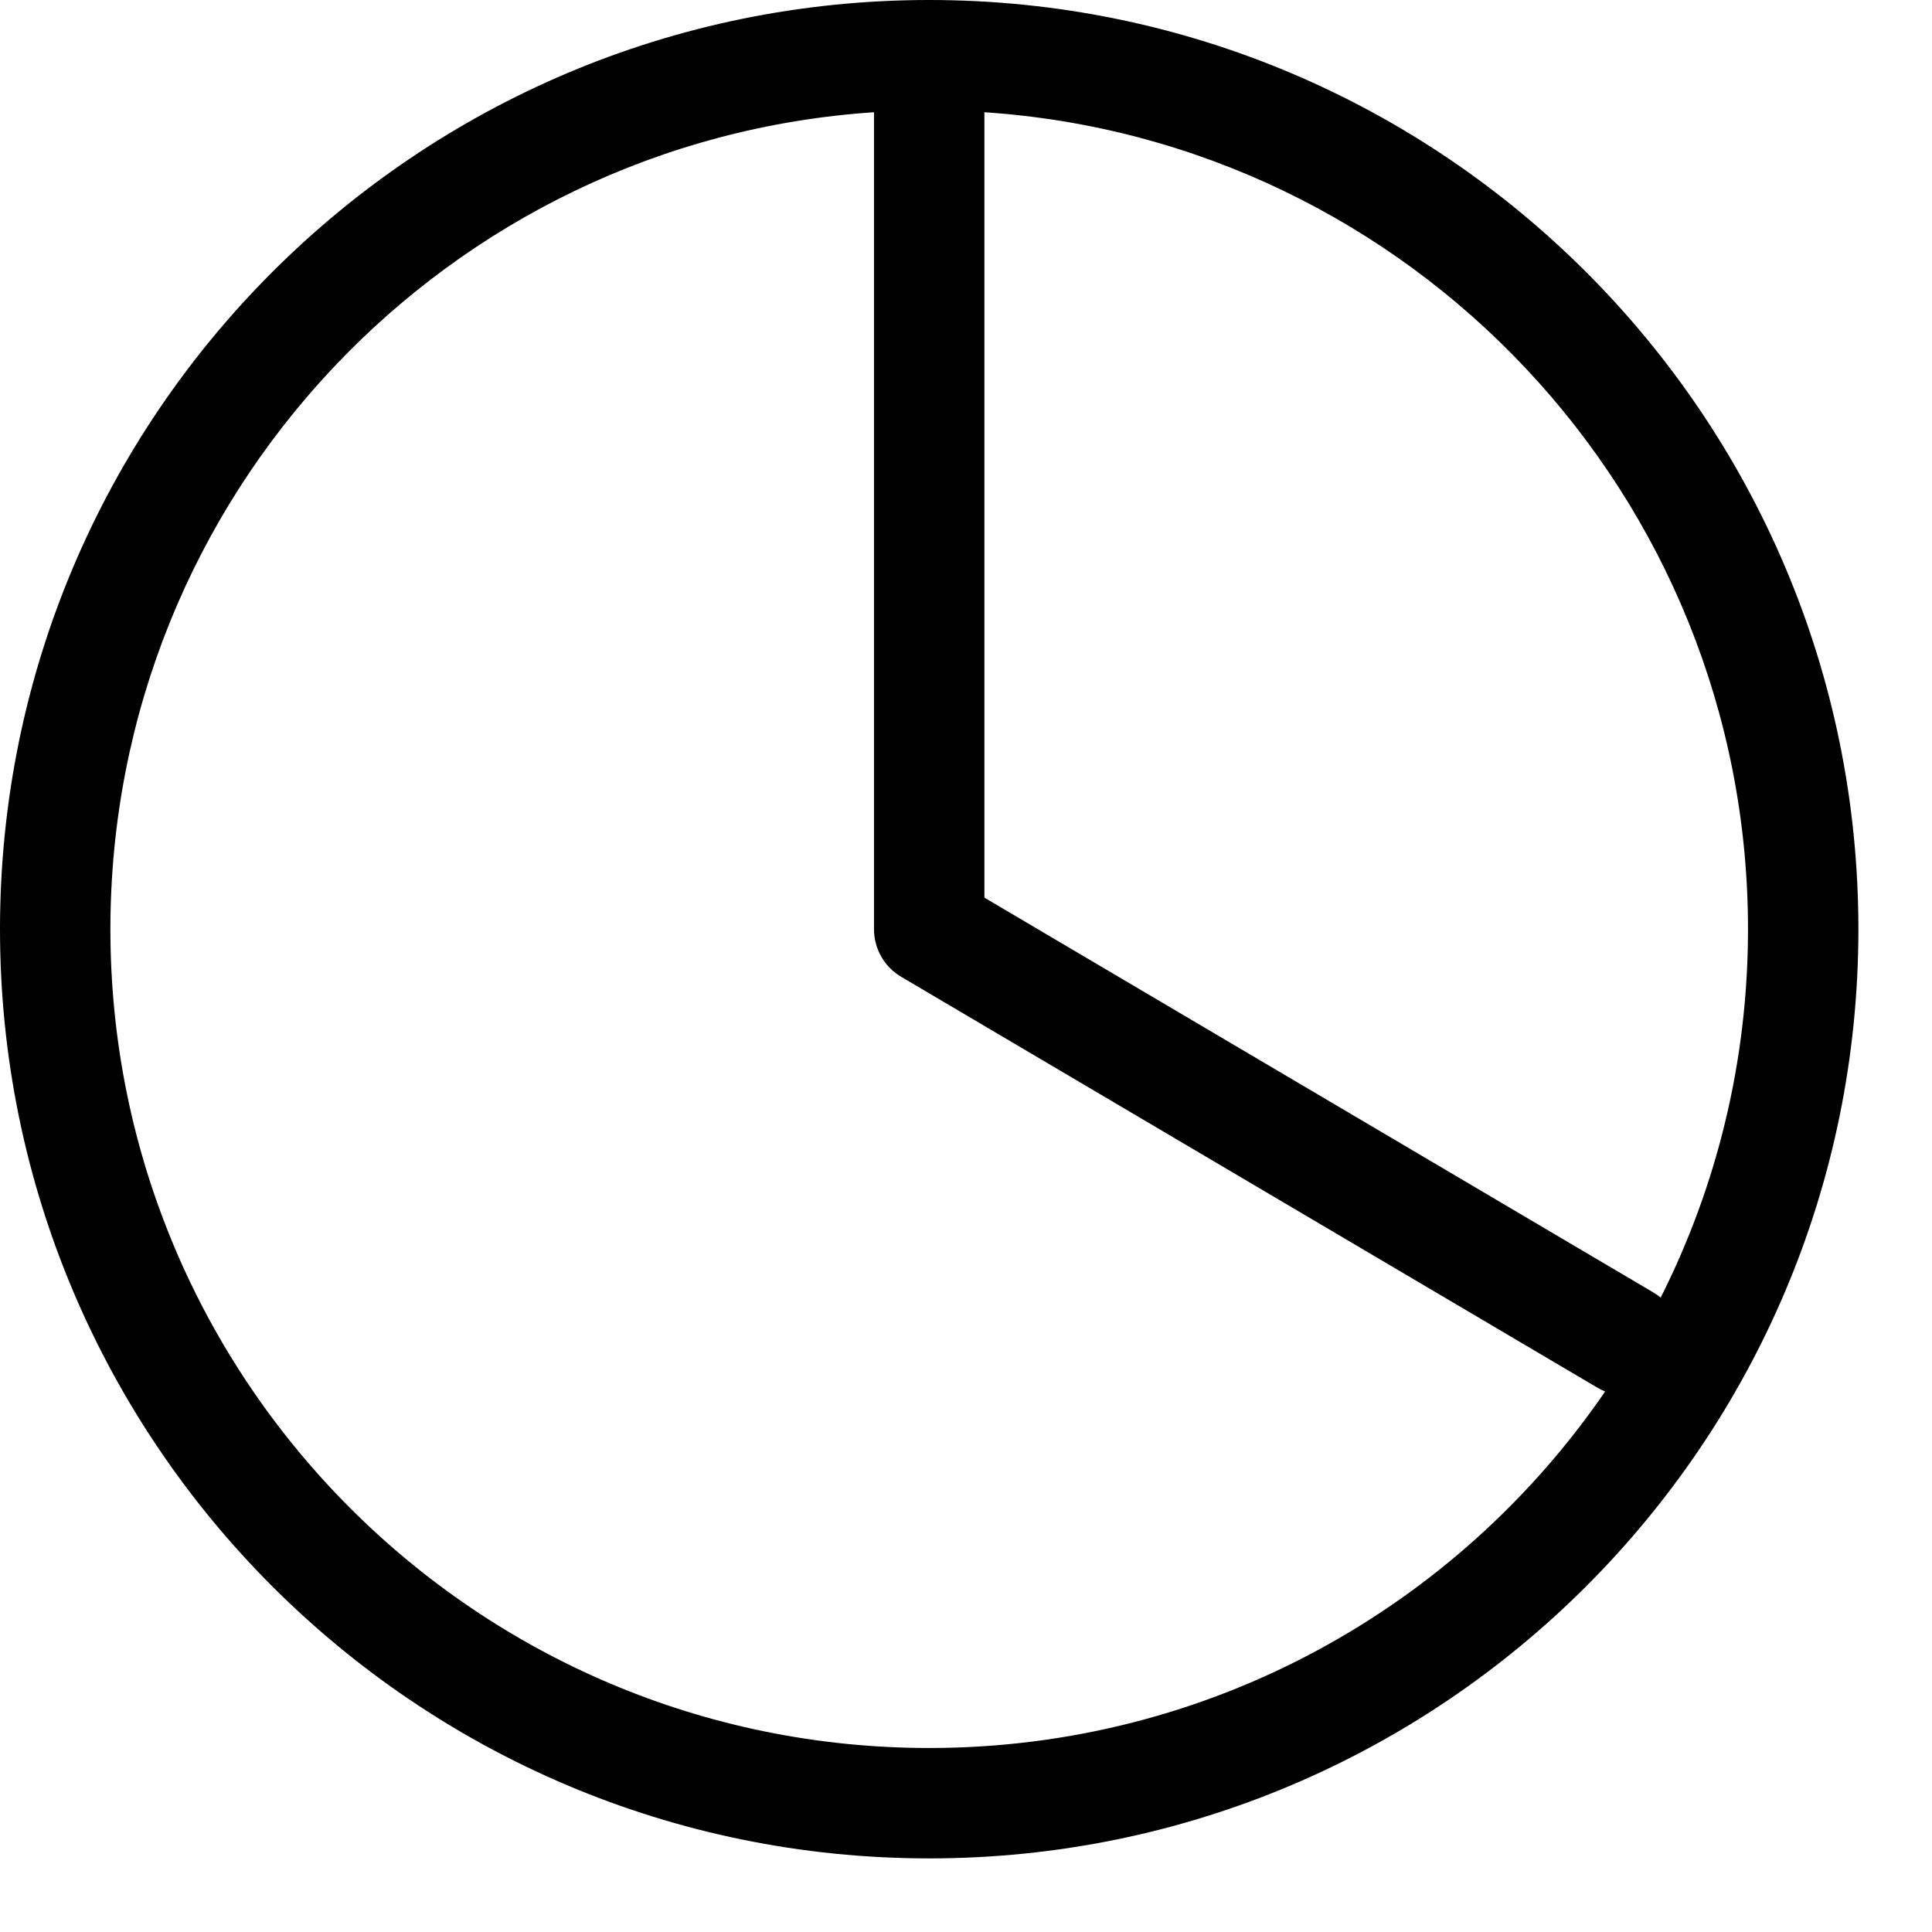
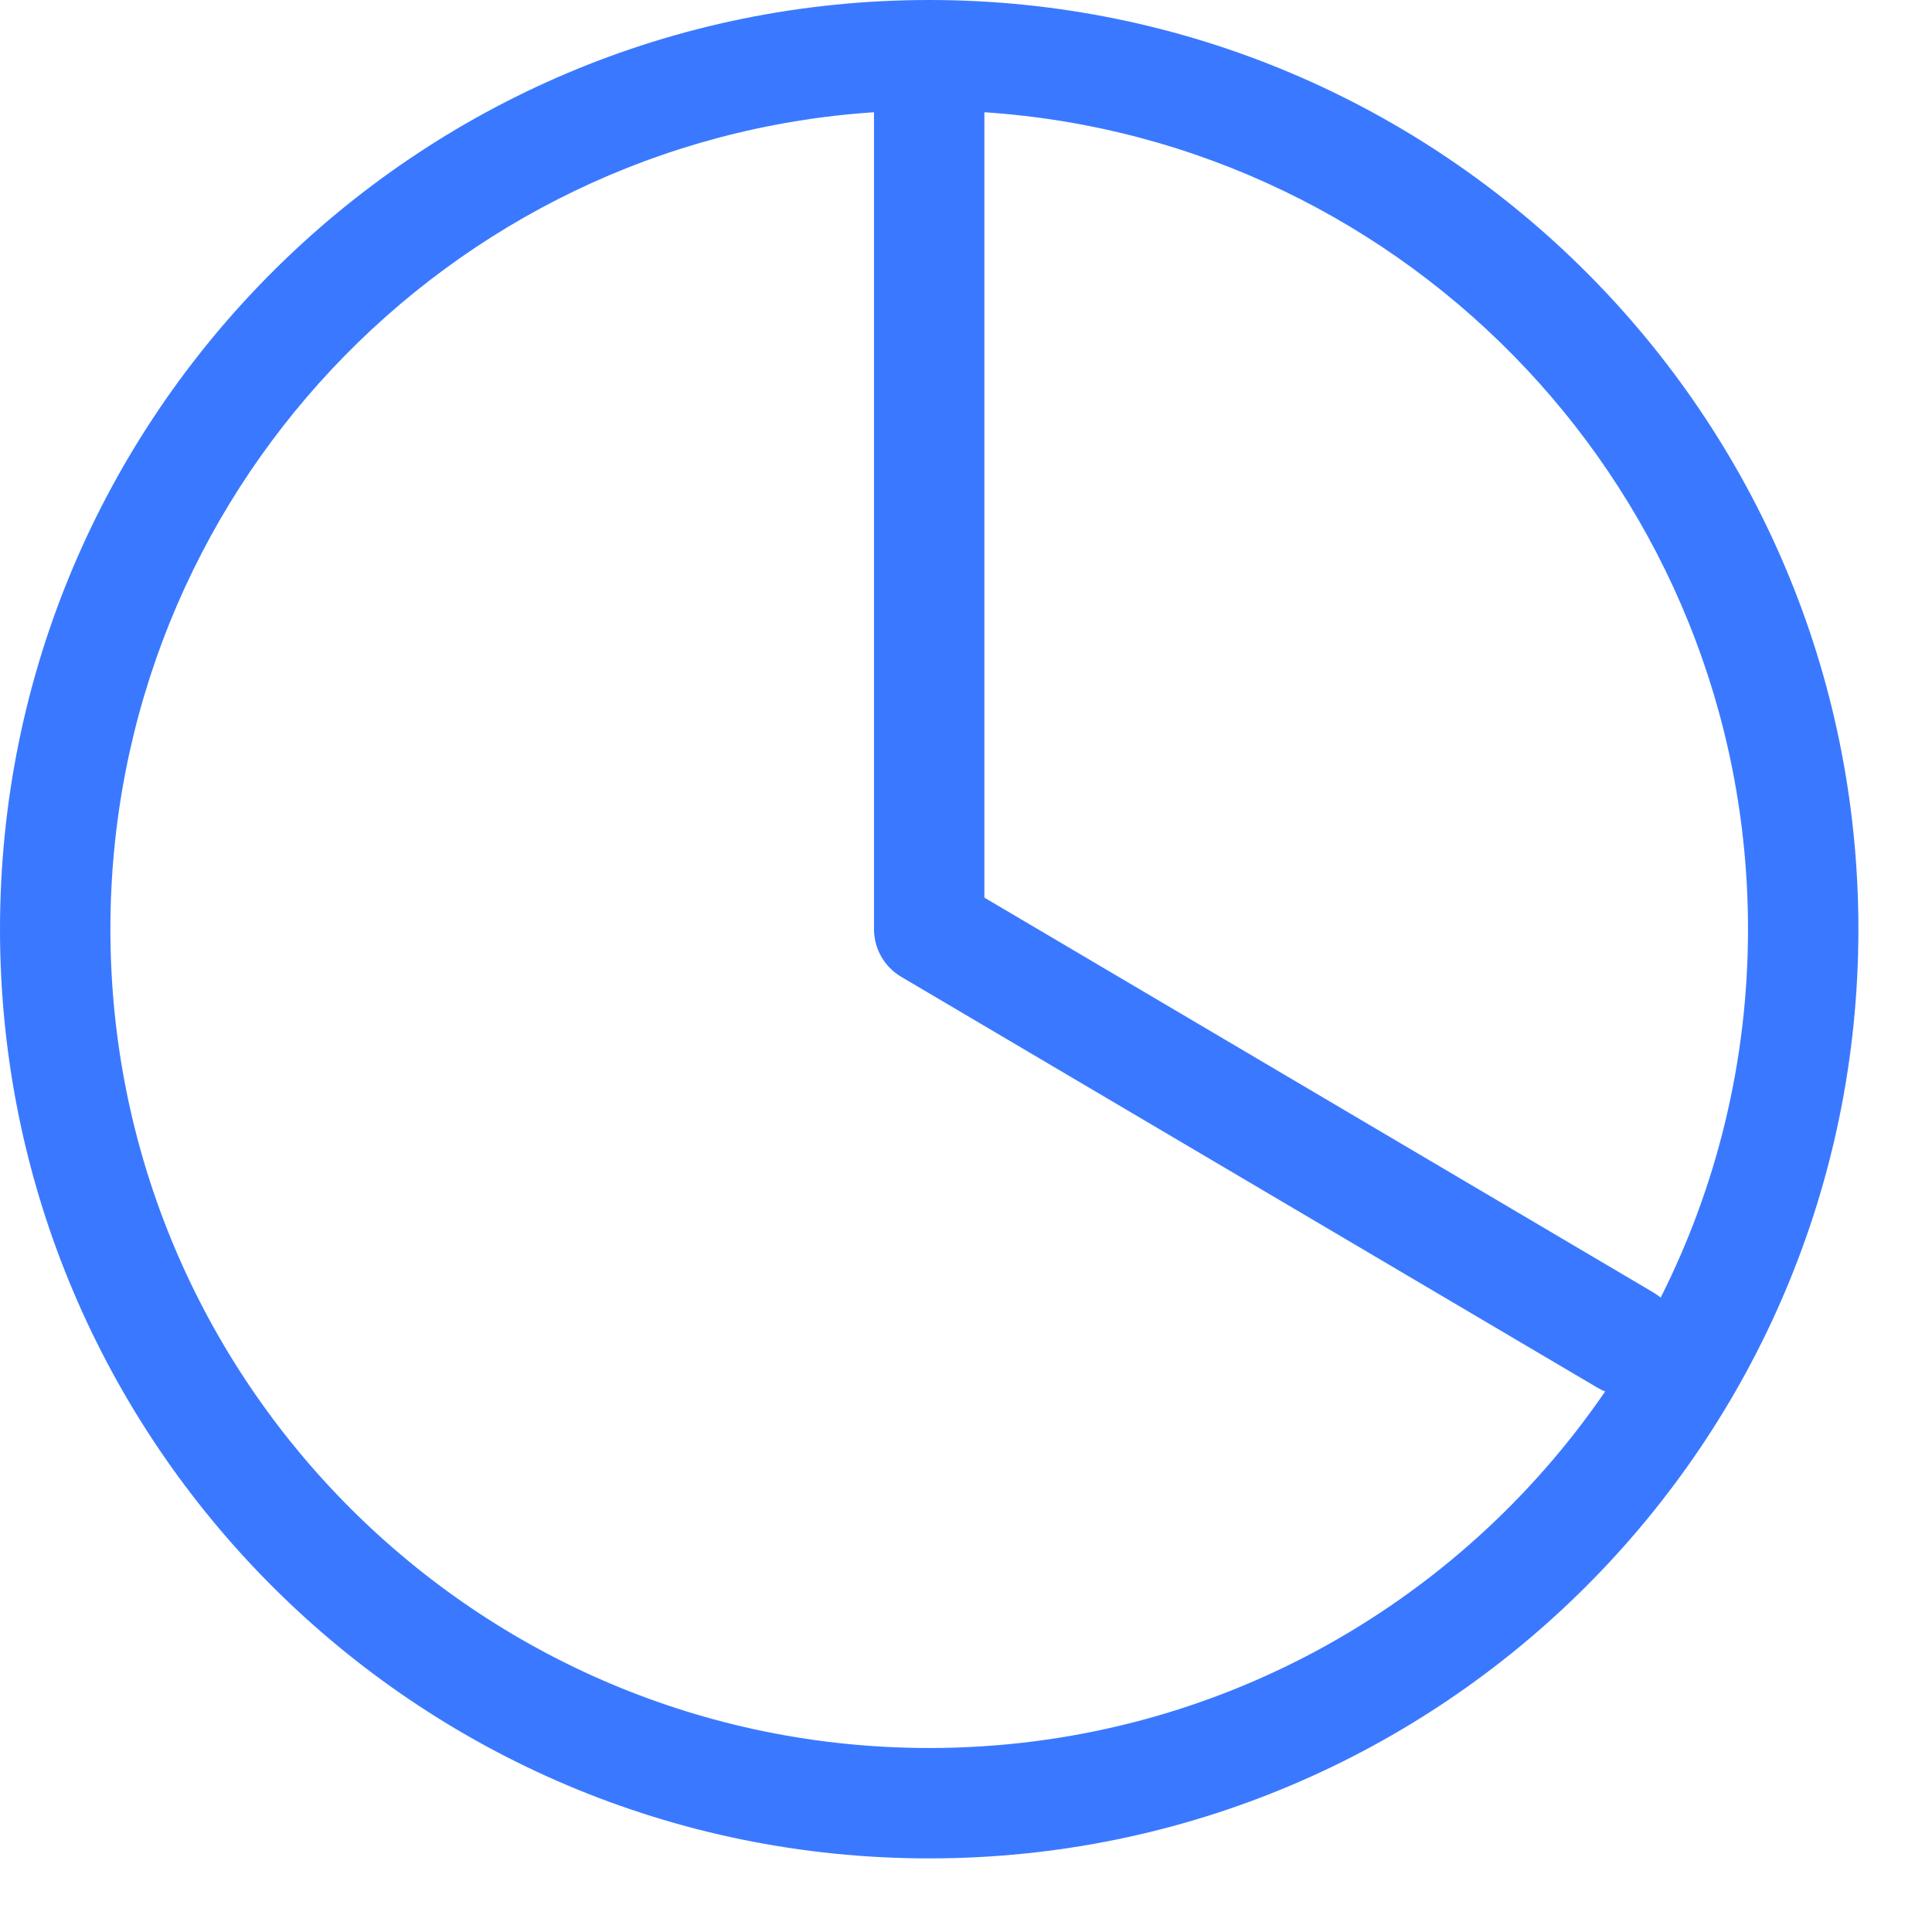
<svg xmlns="http://www.w3.org/2000/svg" width="21" height="21" viewBox="0 0 21 21" fill="none">
-   <path fill-rule="evenodd" clip-rule="evenodd" d="M9.5 1.22C4.864 1.528 1.2 5.386 1.2 10.1C1.2 15.015 5.185 19 10.1 19C13.151 19 15.844 17.465 17.447 15.125C17.419 15.113 17.391 15.1 17.364 15.084L9.795 10.617C9.612 10.509 9.5 10.312 9.5 10.1V1.22ZM18.051 14.104C18.658 12.9 19 11.54 19 10.1C19 5.386 15.335 1.528 10.7 1.22V9.757L17.974 14.05C18.001 14.066 18.027 14.085 18.051 14.104ZM10.1 0C4.522 0 0 4.522 0 10.1C0 15.678 4.522 20.2 10.1 20.2C15.678 20.2 20.2 15.678 20.2 10.1C20.2 4.522 15.678 0 10.1 0Z" fill="black" />
+   <path fill-rule="evenodd" clip-rule="evenodd" d="M9.5 1.22C4.864 1.528 1.2 5.386 1.2 10.1C1.2 15.015 5.185 19 10.1 19C13.151 19 15.844 17.465 17.447 15.125C17.419 15.113 17.391 15.1 17.364 15.084L9.795 10.617C9.612 10.509 9.5 10.312 9.5 10.1V1.22ZM18.051 14.104C18.658 12.9 19 11.54 19 10.1C19 5.386 15.335 1.528 10.7 1.22V9.757L17.974 14.05C18.001 14.066 18.027 14.085 18.051 14.104ZM10.1 0C4.522 0 0 4.522 0 10.1C0 15.678 4.522 20.2 10.1 20.2C15.678 20.2 20.2 15.678 20.2 10.1C20.2 4.522 15.678 0 10.1 0Z" fill="#3A79FF" />
</svg>
